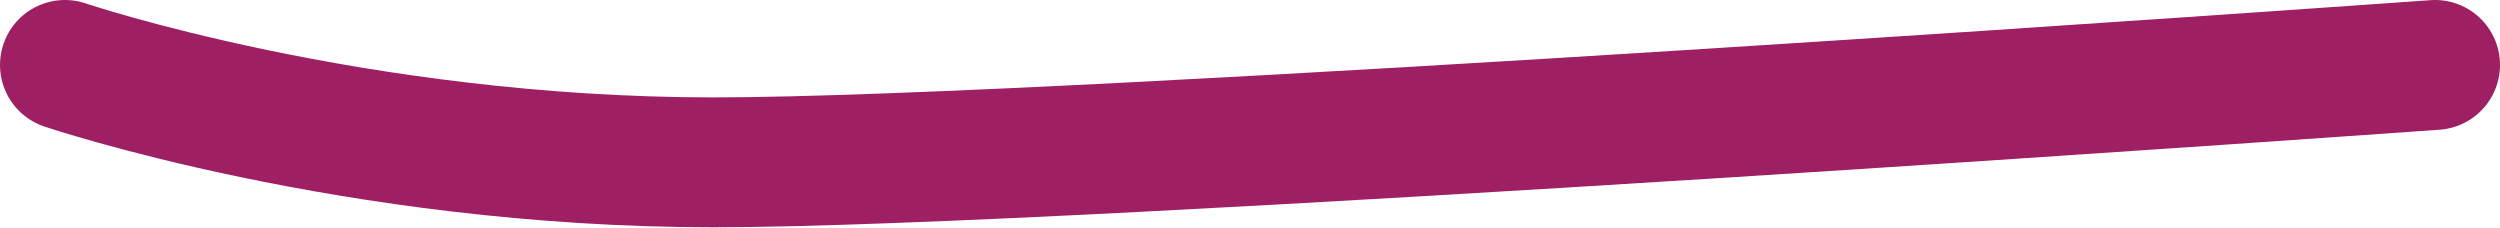
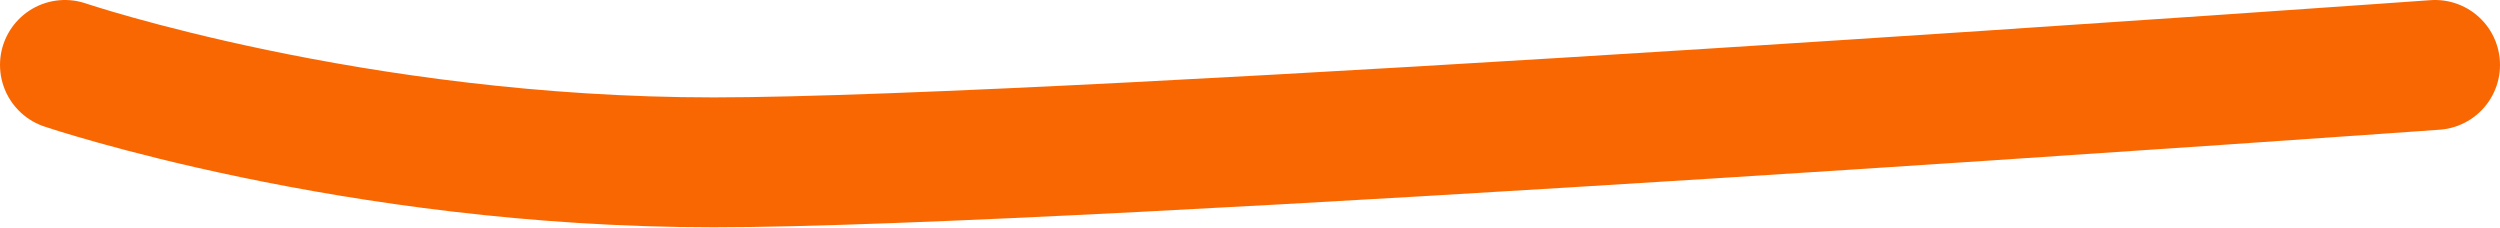
<svg xmlns="http://www.w3.org/2000/svg" width="77" height="7" viewBox="0 0 77 7" fill="none">
-   <path d="M2 2C2 2 10.882 5 21.979 5C33.076 5 75 2 75 2" stroke="#9E1F63" stroke-width="4" stroke-linecap="round" />
+   <path d="M2 2C2 2 10.882 5 21.979 5C33.076 5 75 2 75 2" stroke="#F96702" stroke-width="4" stroke-linecap="round" />
</svg>
